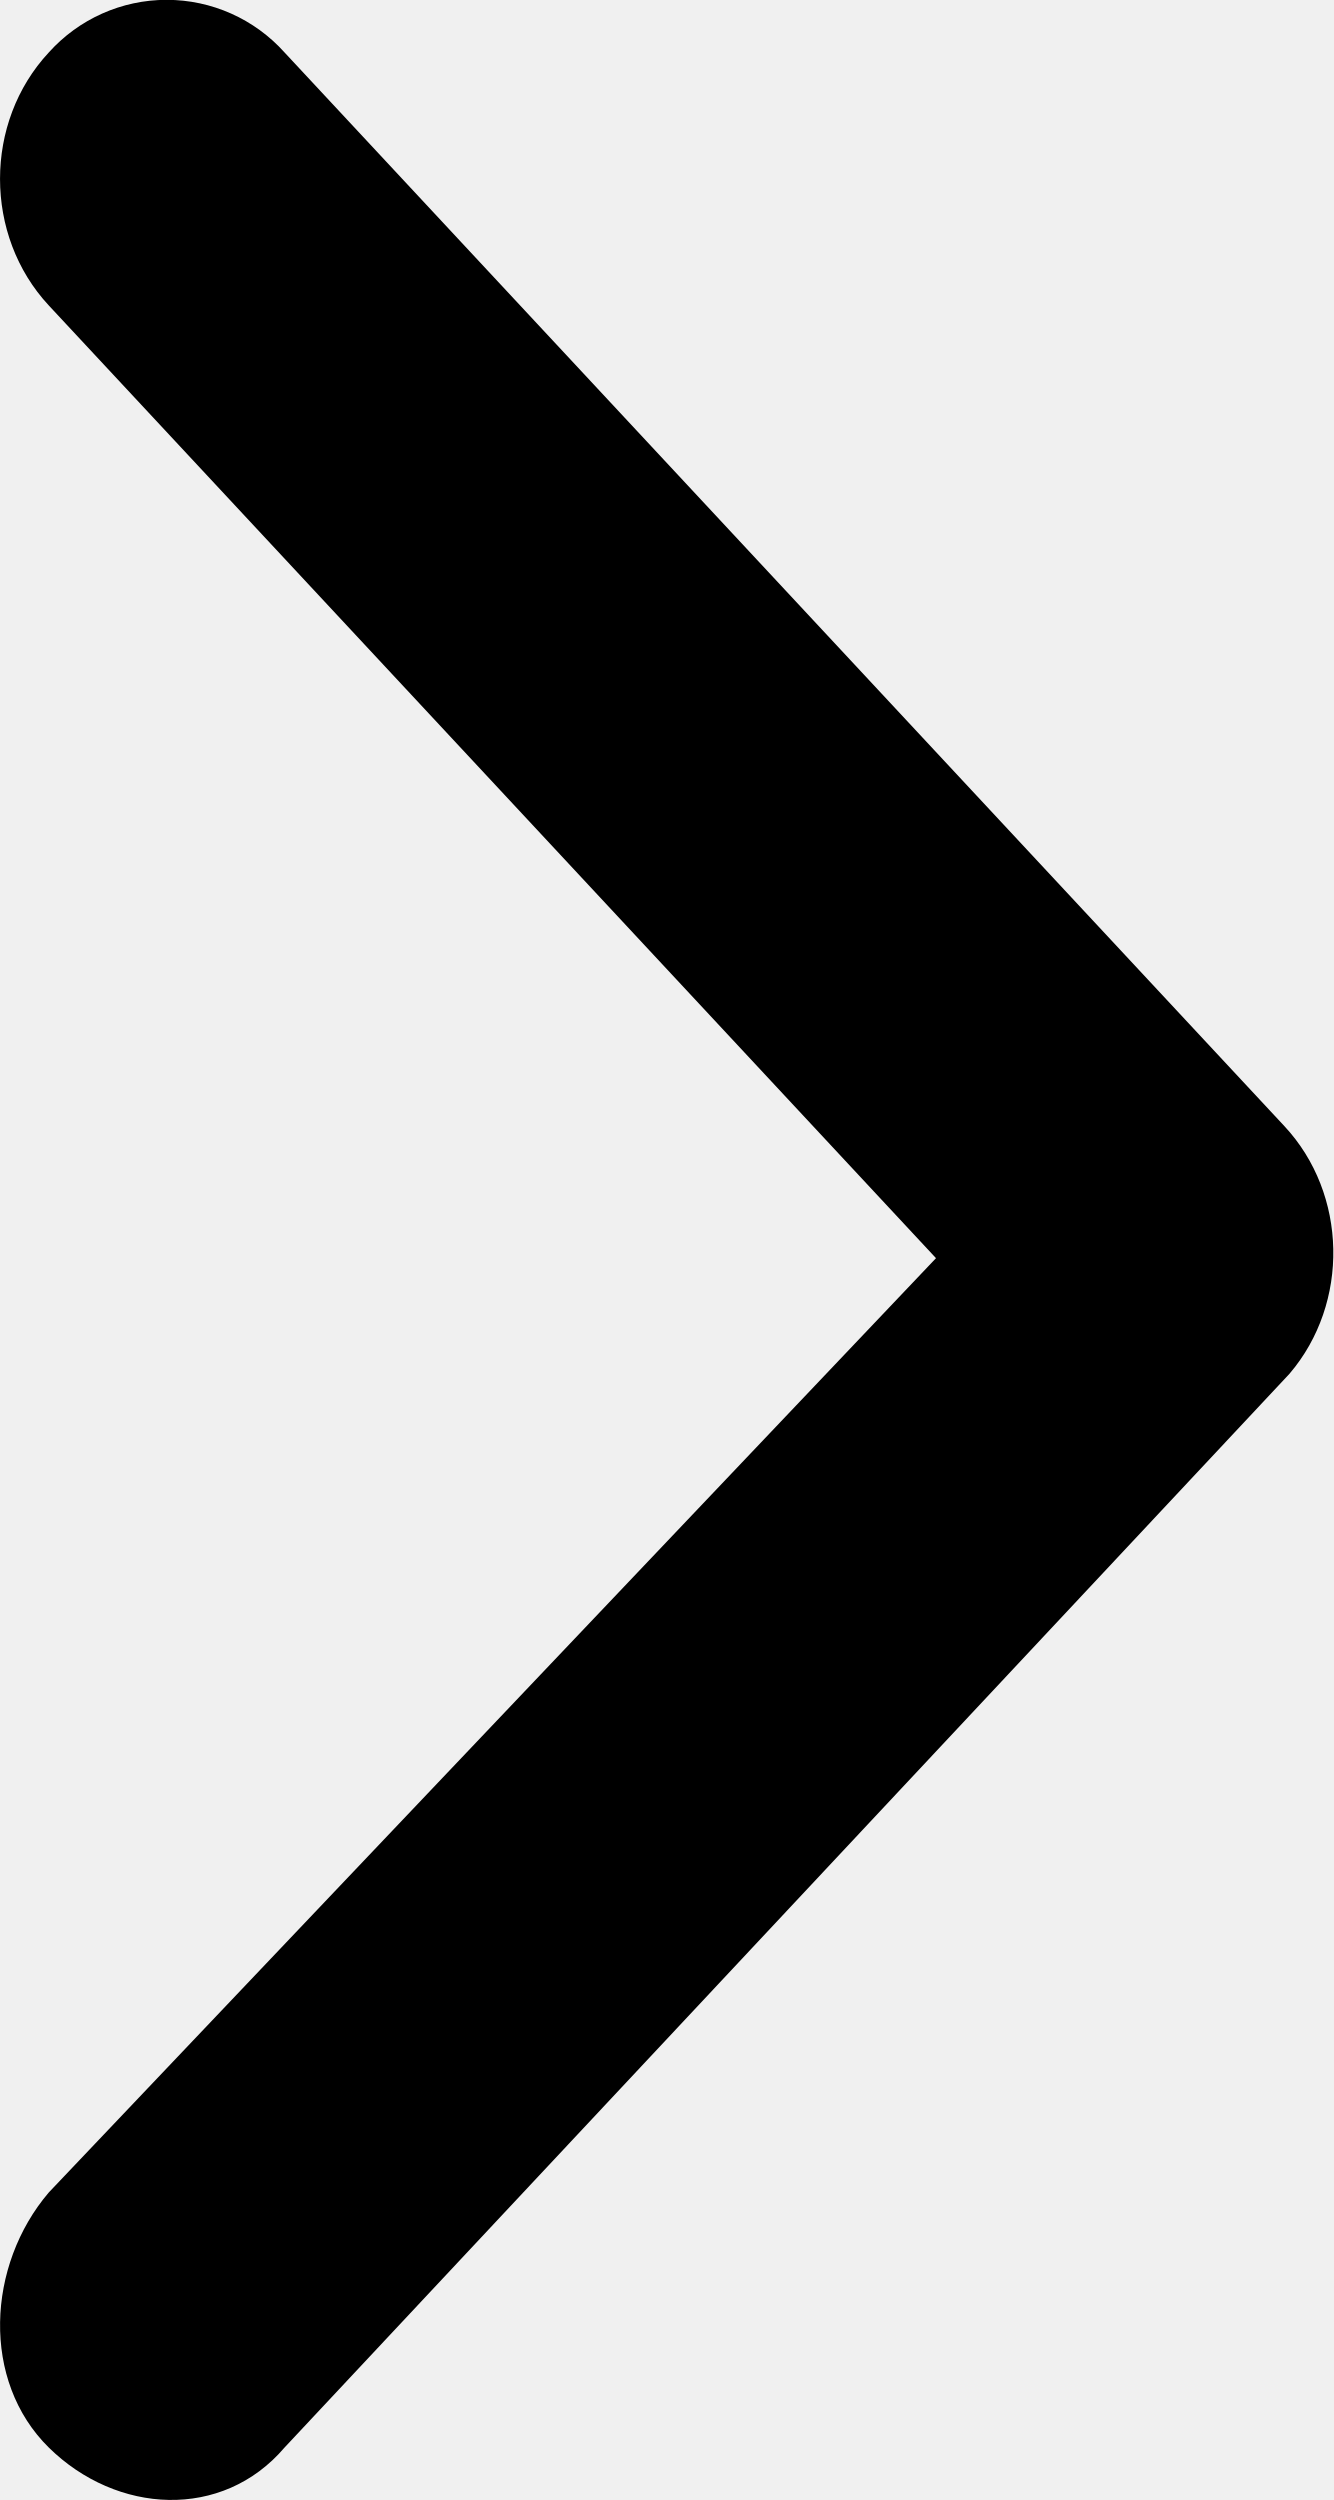
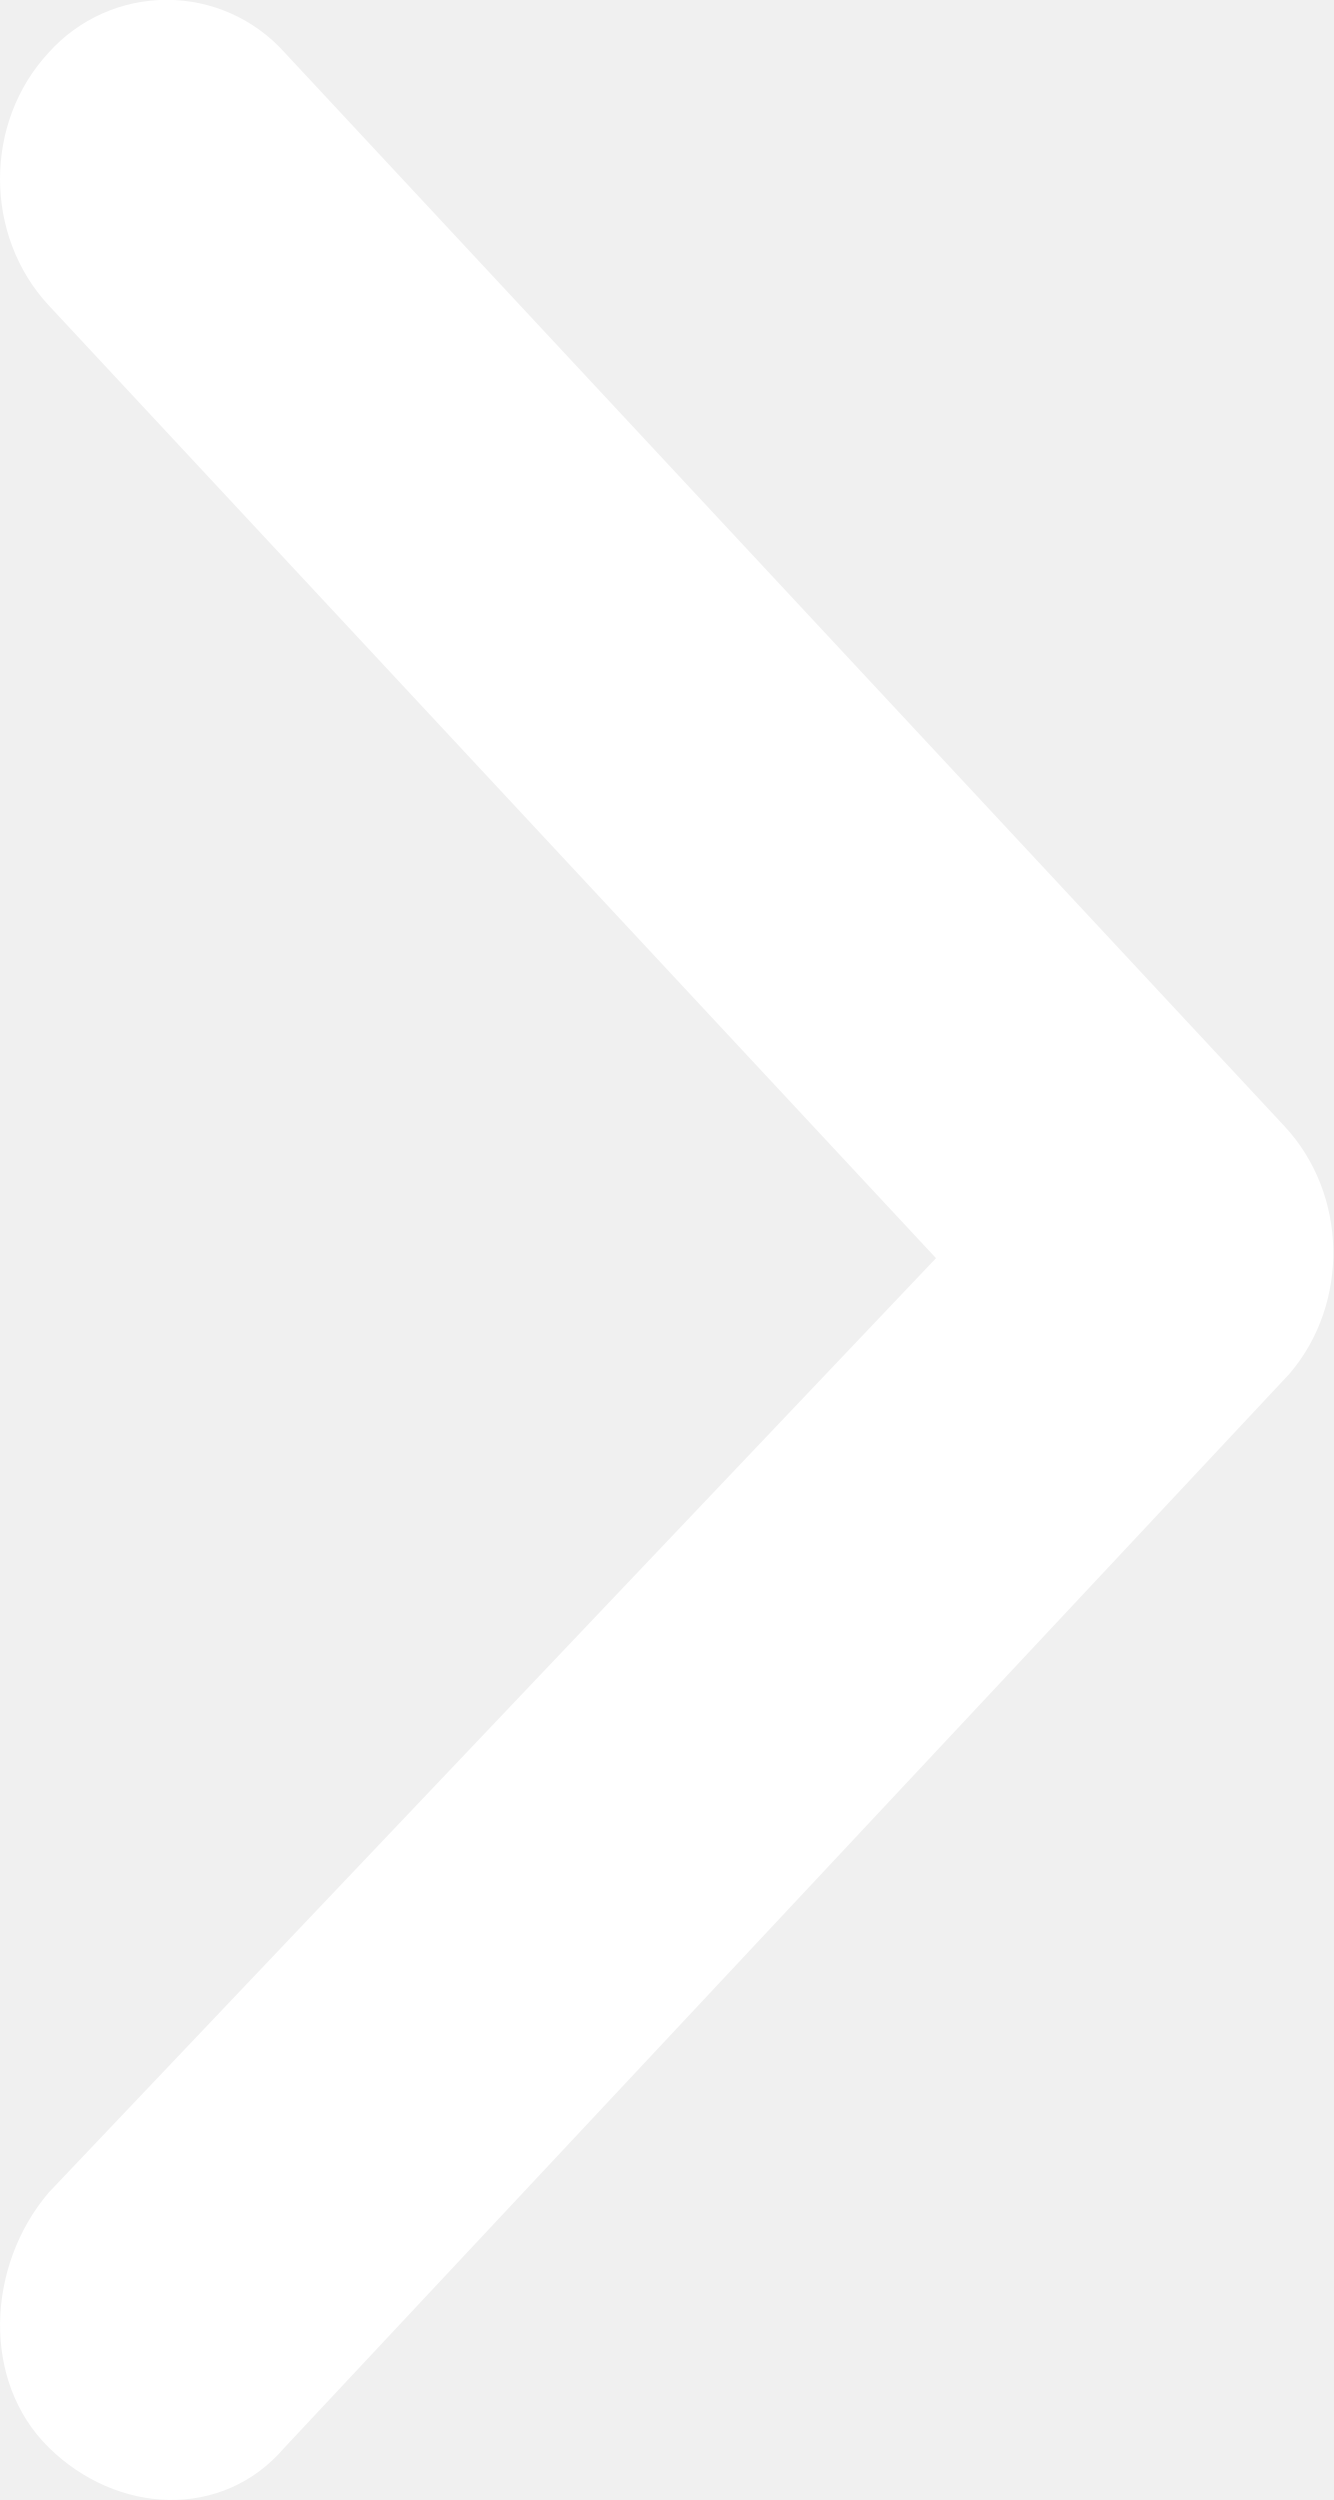
<svg xmlns="http://www.w3.org/2000/svg" width="16" height="30" fill="none">
-   <path d="M.586 3.666c-.781-.839-.781-2.199 0-3.037a1.9 1.9 0 0 1 2.828 0l12 12.886c.757.813.784 2.122.06 2.97L3.414 29.371c-.746.874-2.014.801-2.828 0s-.746-2.188 0-3.062l10.646-11.211L.586 3.666z" fill="#000" />
+   <path d="M.586 3.666c-.781-.839-.781-2.199 0-3.037a1.9 1.9 0 0 1 2.828 0l12 12.886c.757.813.784 2.122.06 2.97L3.414 29.371c-.746.874-2.014.801-2.828 0s-.746-2.188 0-3.062l10.646-11.211L.586 3.666z" fill="#fff" />
</svg>
